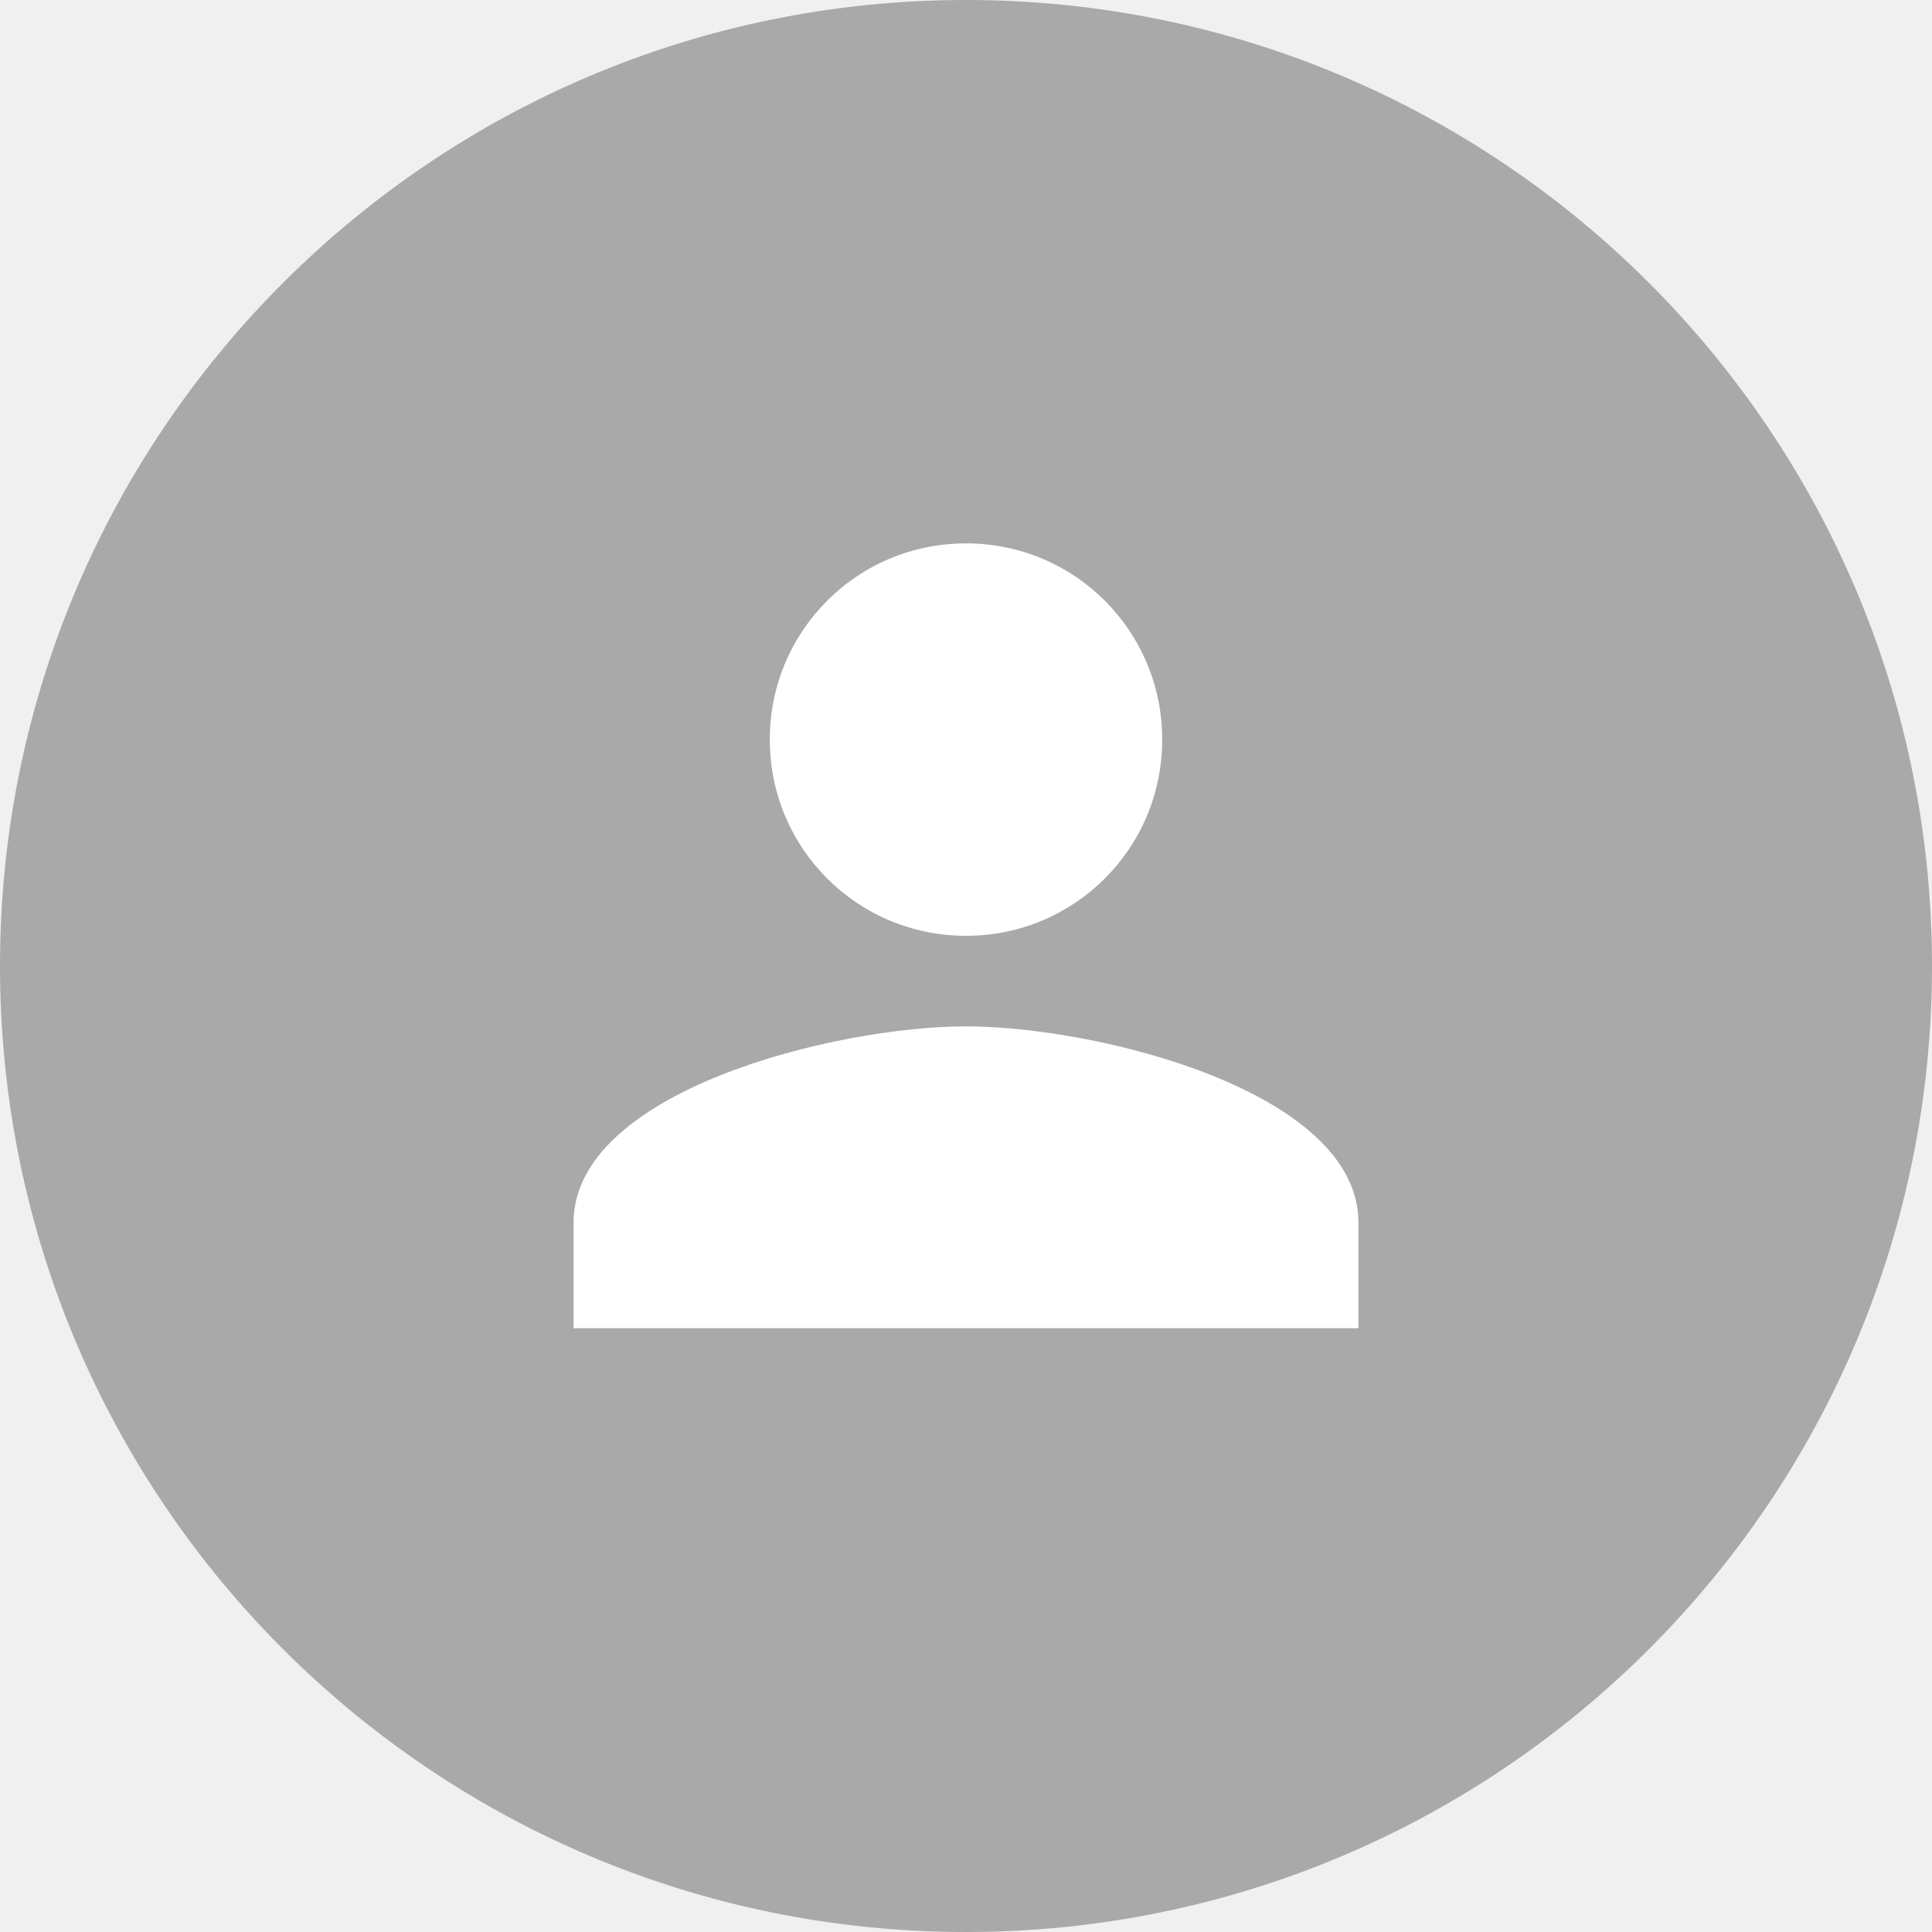
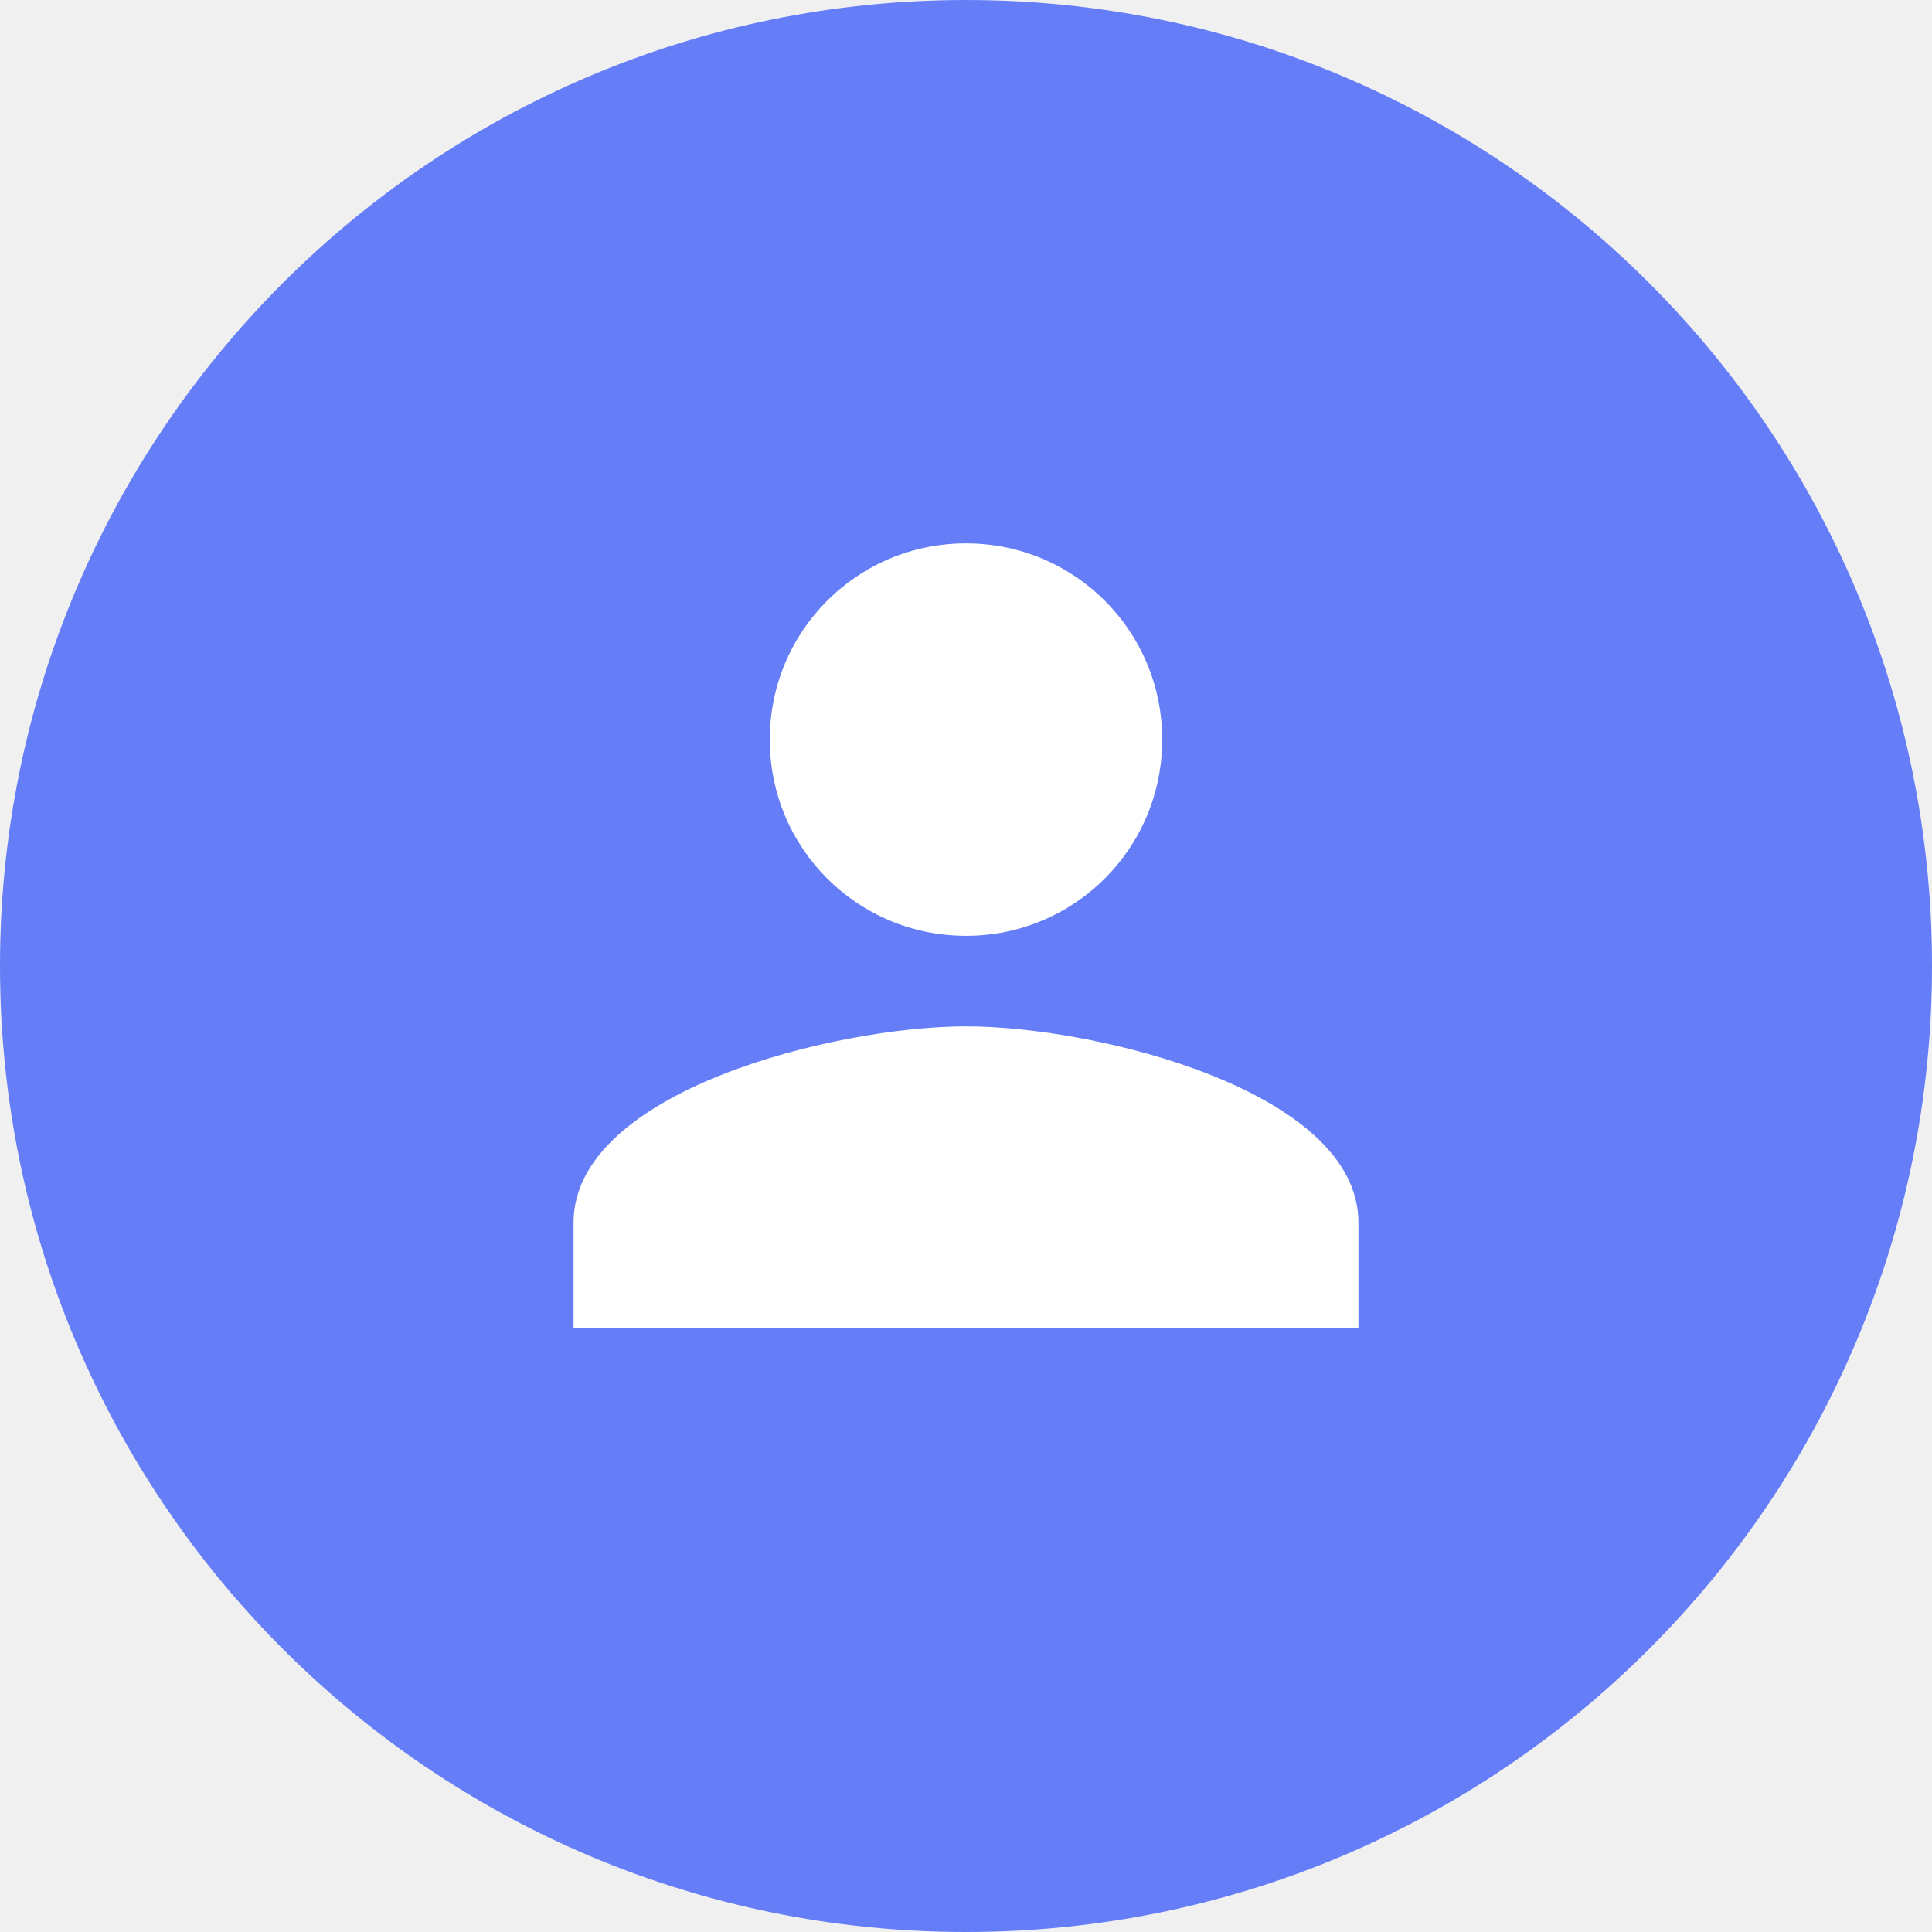
<svg xmlns="http://www.w3.org/2000/svg" viewBox="0 0 128 128">
-   <circle cx="64" cy="64" r="64" fill="#A9A9A9" />
+   <circle cx="64" cy="64" r="64" fill="#657EF8" />
  <path fill="#FFFFFF" d="M64 36c-7.2 0-13 5.8-13 13s5.8 13 13 13 13-5.8 13-13-5.8-13-13-13zm0 32c-8.7 0-26 4.3-26 13v7h52v-7c0-8.7-17.3-13-26-13z" />
</svg>
